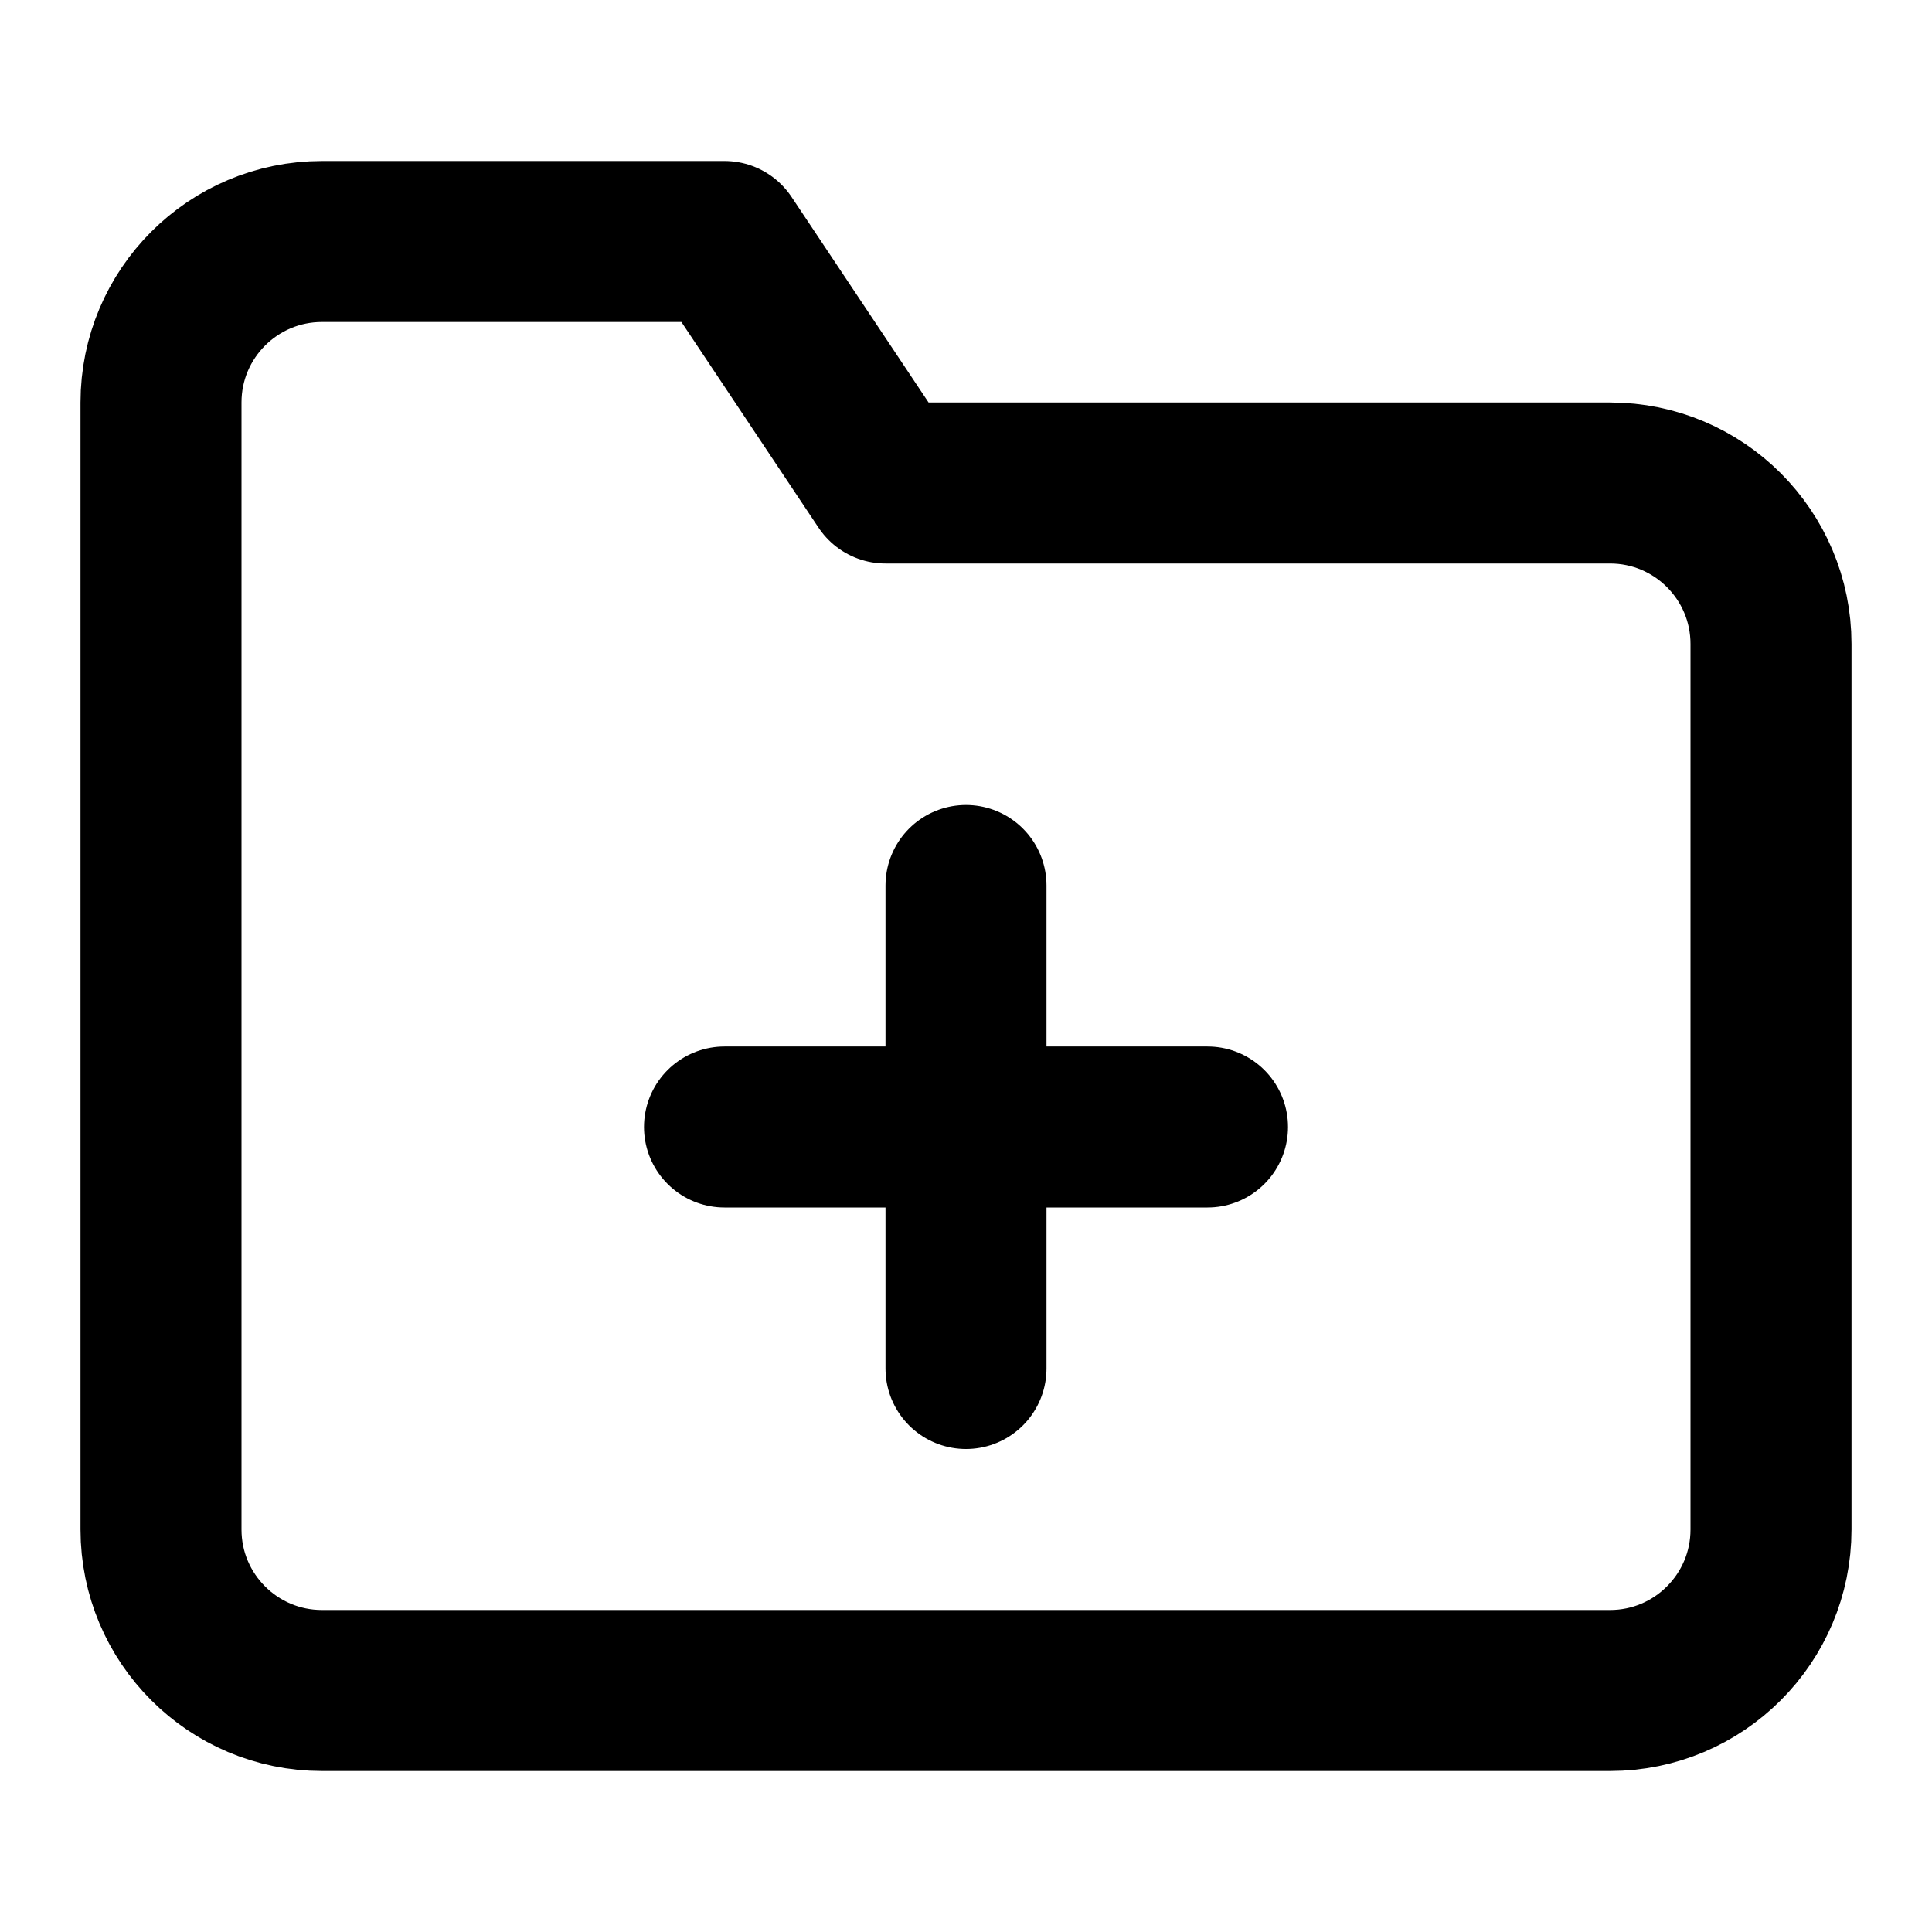
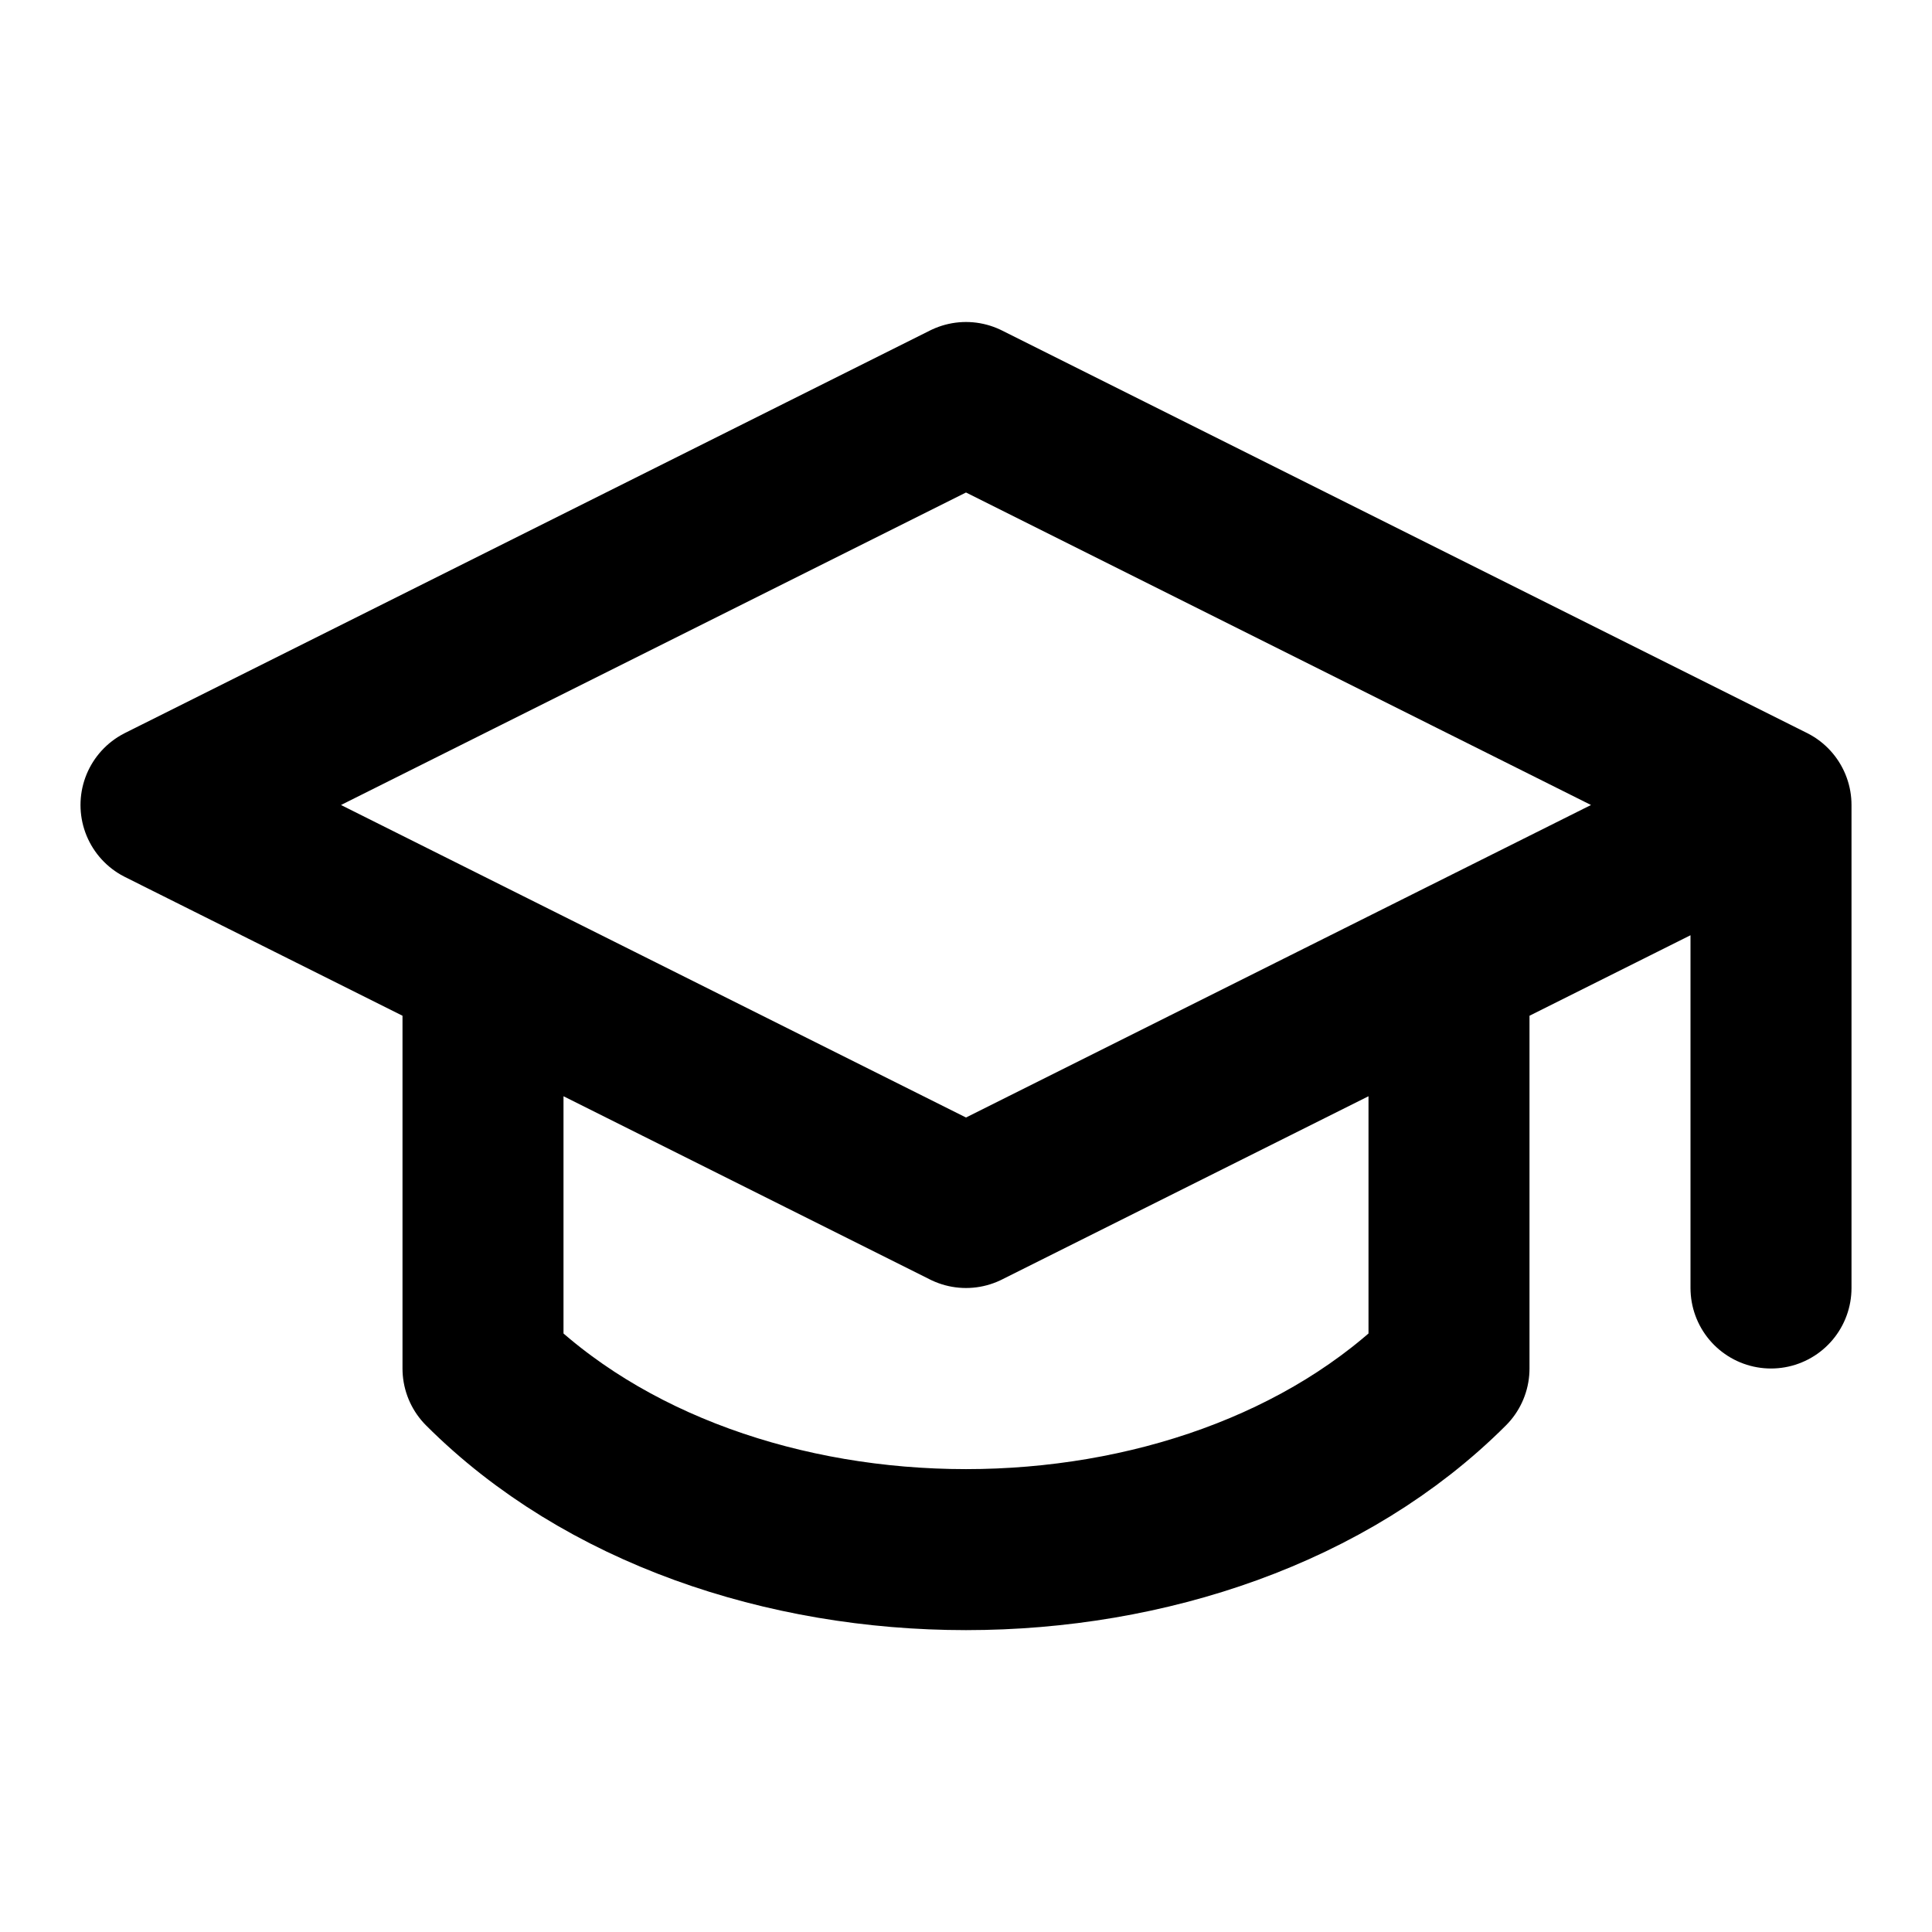
- <svg xmlns="http://www.w3.org/2000/svg" width="24" height="24" viewBox="0 0 24 24">
-   <path d="M22 19a2 2 0 0 1-2 2H4a2 2 0 0 1-2-2V5a2 2 0 0 1 2-2h5l2 3h9a2 2 0 0 1 2 2z M12 11v6 M9 14h6" fill="none" stroke="#000000" stroke-width="2" stroke-linecap="round" stroke-linejoin="round" />
+ <svg xmlns="http://www.w3.org/2000/svg" width="512" height="512" viewBox="0 0 24 24" version="1.1">
+   <path d="M22 10v6M2 10l10-5 10 5-10 5z M6 12v5c3 3 9 3 12 0v-5" fill="none" stroke="#000000" stroke-width="2" stroke-linecap="round" stroke-linejoin="round" />
</svg>
